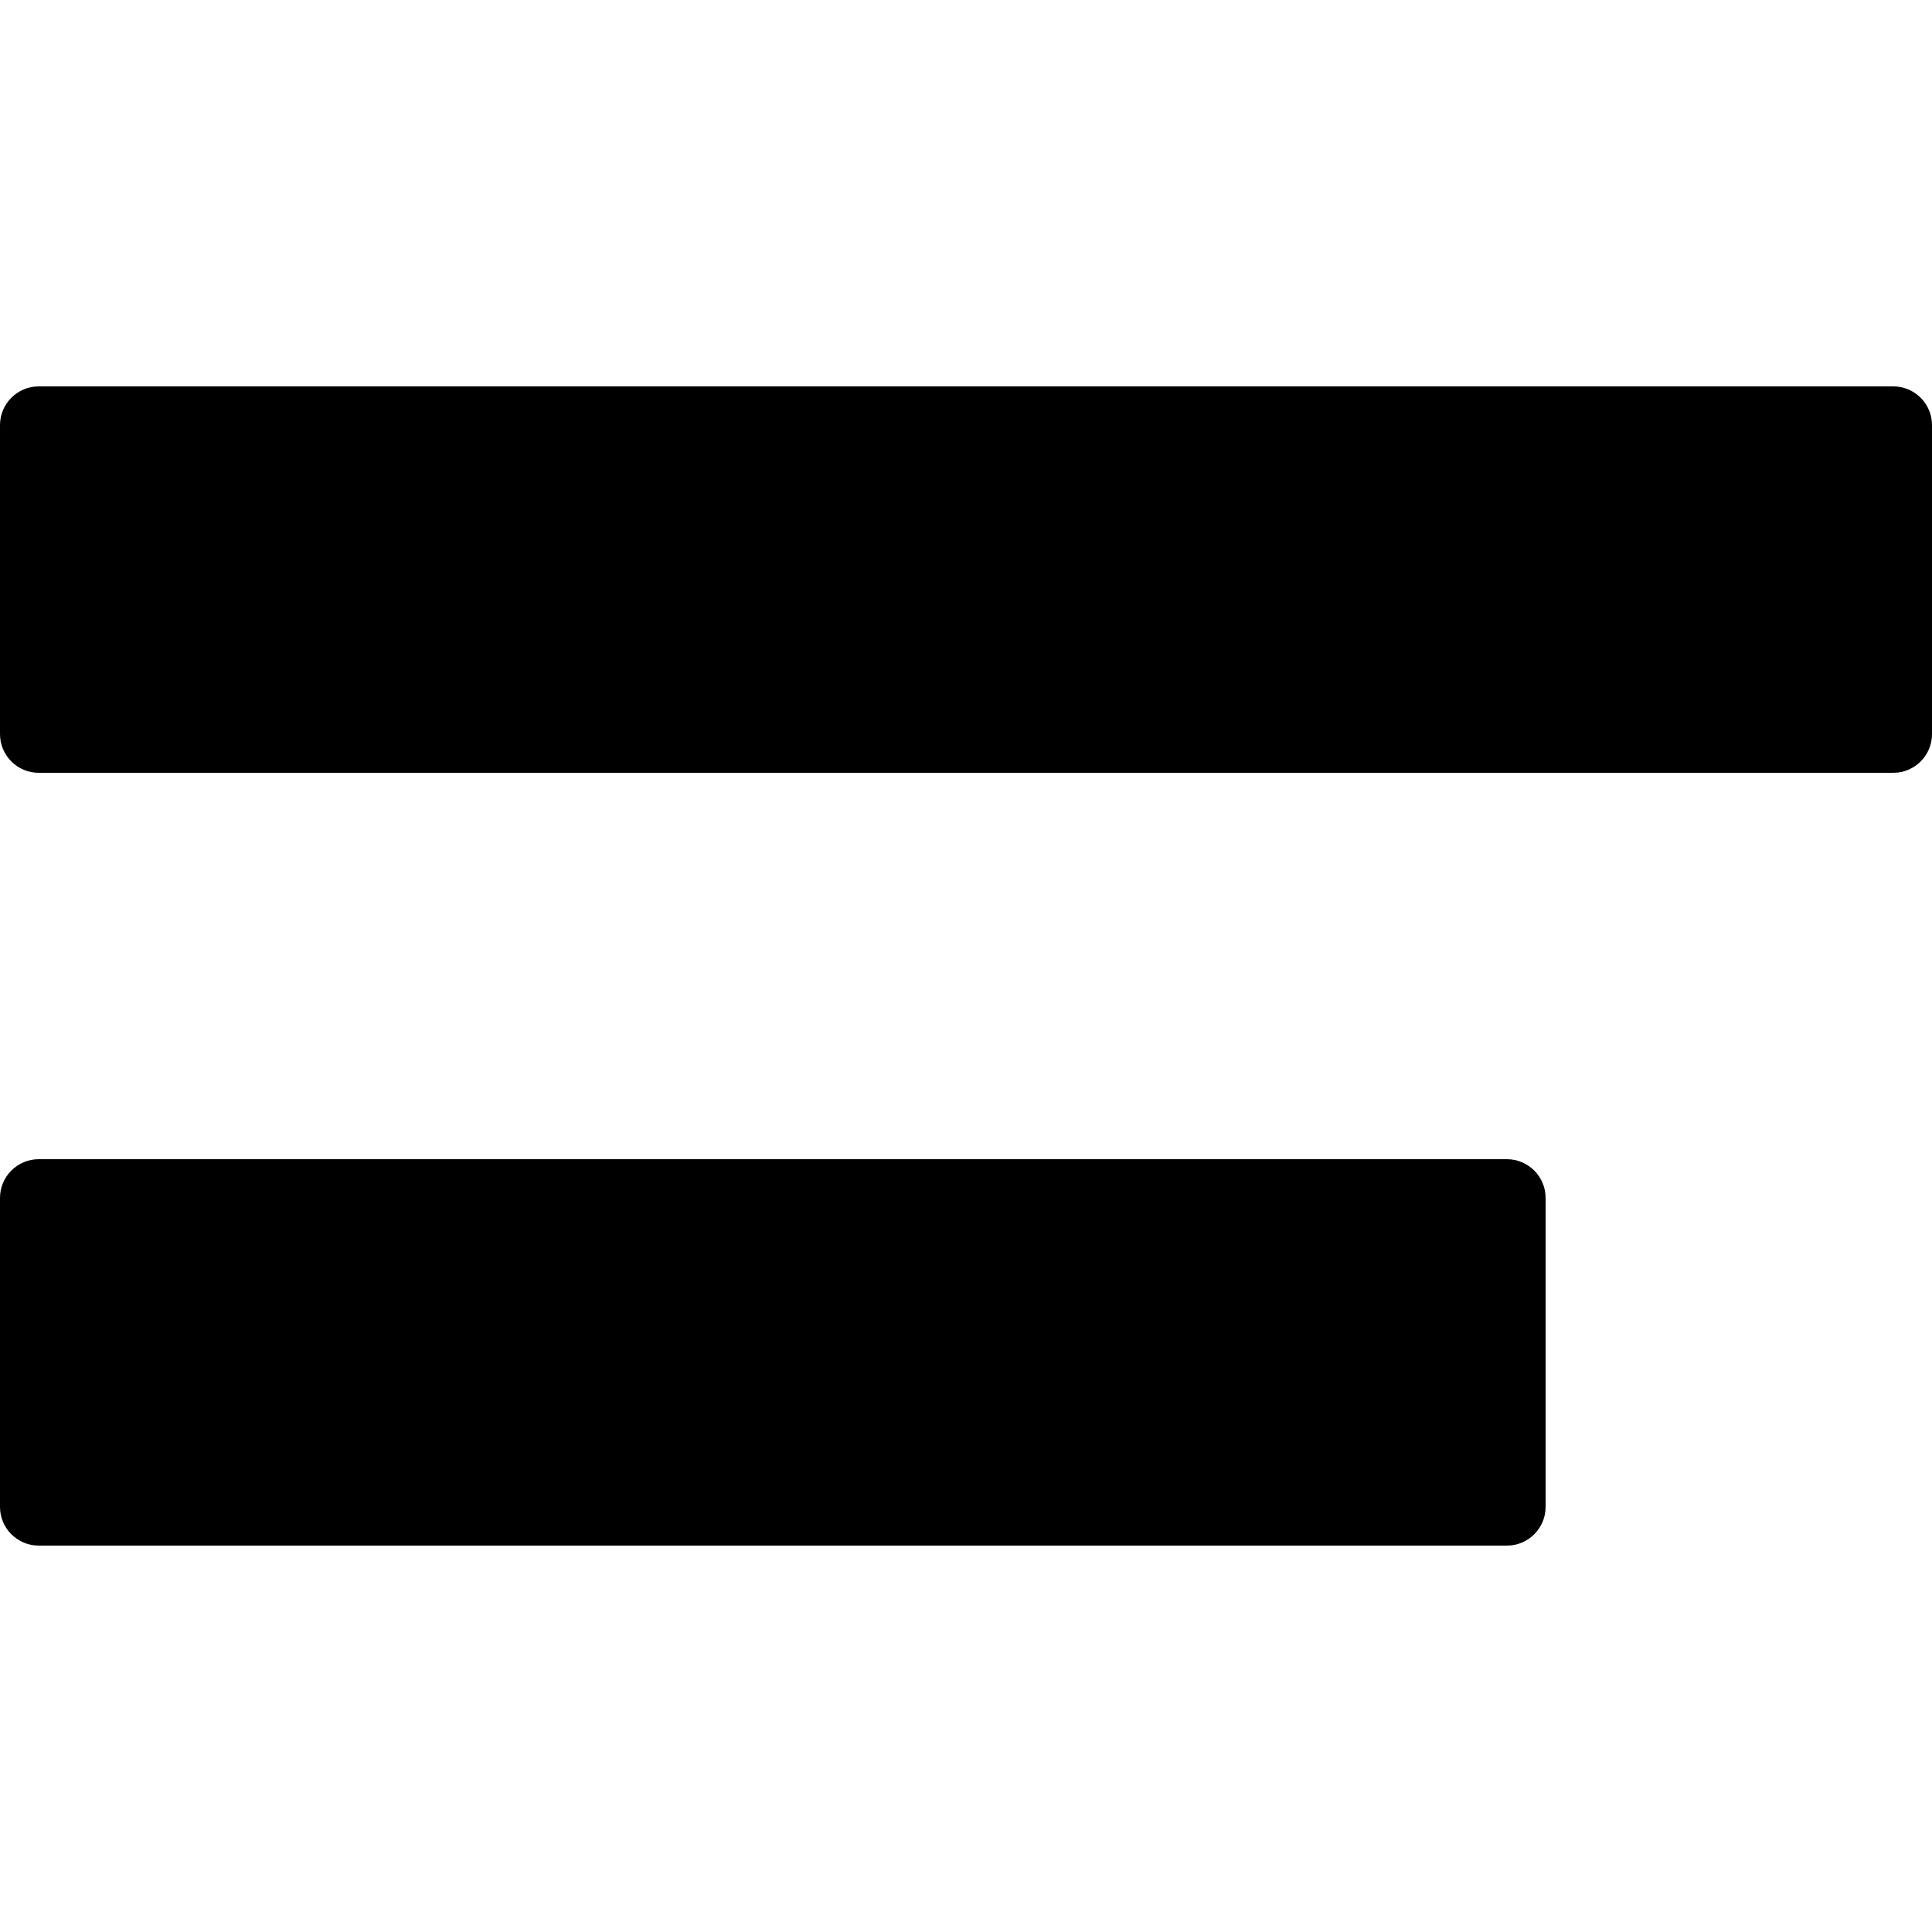
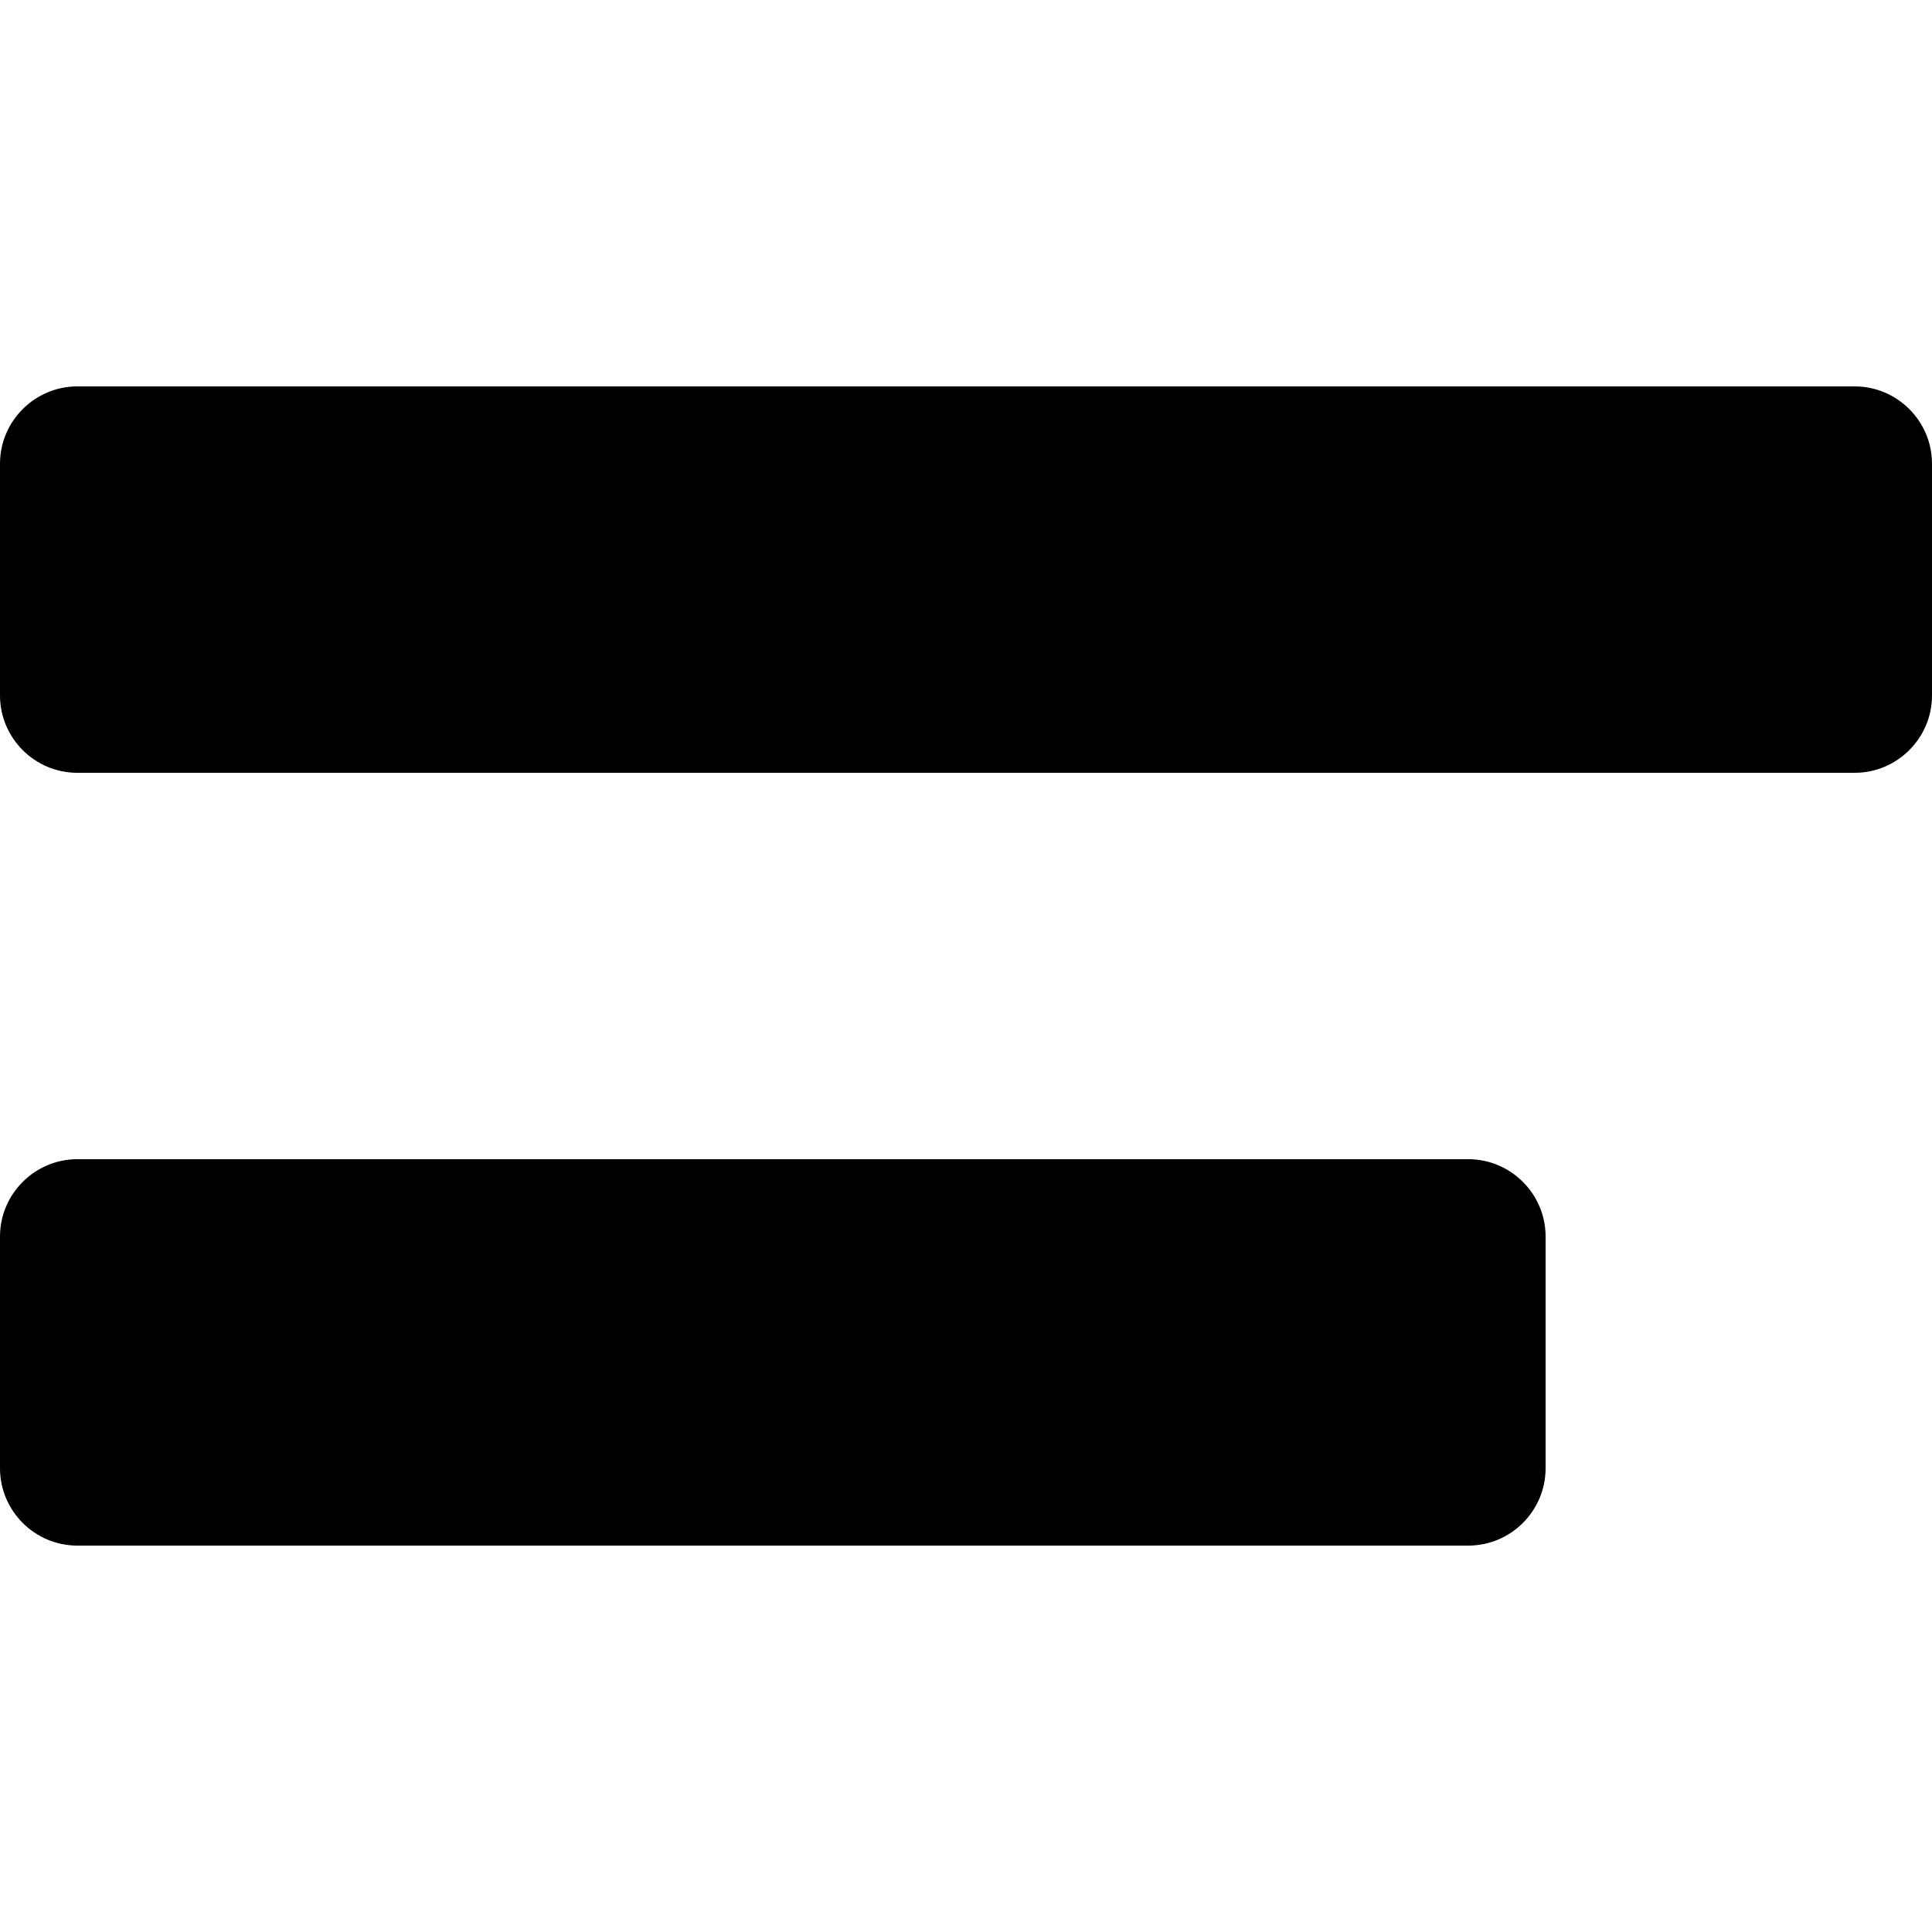
<svg xmlns="http://www.w3.org/2000/svg" version="1.1" id="Layer_1" x="0px" y="0px" viewBox="0 0 100 100" style="enable-background:new 0 0 100 100;" xml:space="preserve">
-   <path d="M98,40H2c-1.1,0-2-0.9-2-2V22c0-1.1,0.9-2,2-2h96c1.1,0,2,0.9,2,2v16C100,39.1,99.1,40,98,40z" />
-   <path d="M78,80H2c-1.1,0-2-0.9-2-2V62c0-1.1,0.9-2,2-2h76c1.1,0,2,0.9,2,2v16C80,79.1,79.1,80,78,80z" />
+   <path d="M96,40H4c-2.2,0-4-1.8-4-4V24c0-2.2,1.8-4,4-4h92c2.2,0,4,1.8,4,4v12C100,38.2,98.2,40,96,40z" />
+   <path d="M76,80H4c-2.2,0-4-1.8-4-4V64c0-2.2,1.8-4,4-4h72c2.2,0,4,1.8,4,4v12C80,78.2,78.2,80,76,80z" />
</svg>
